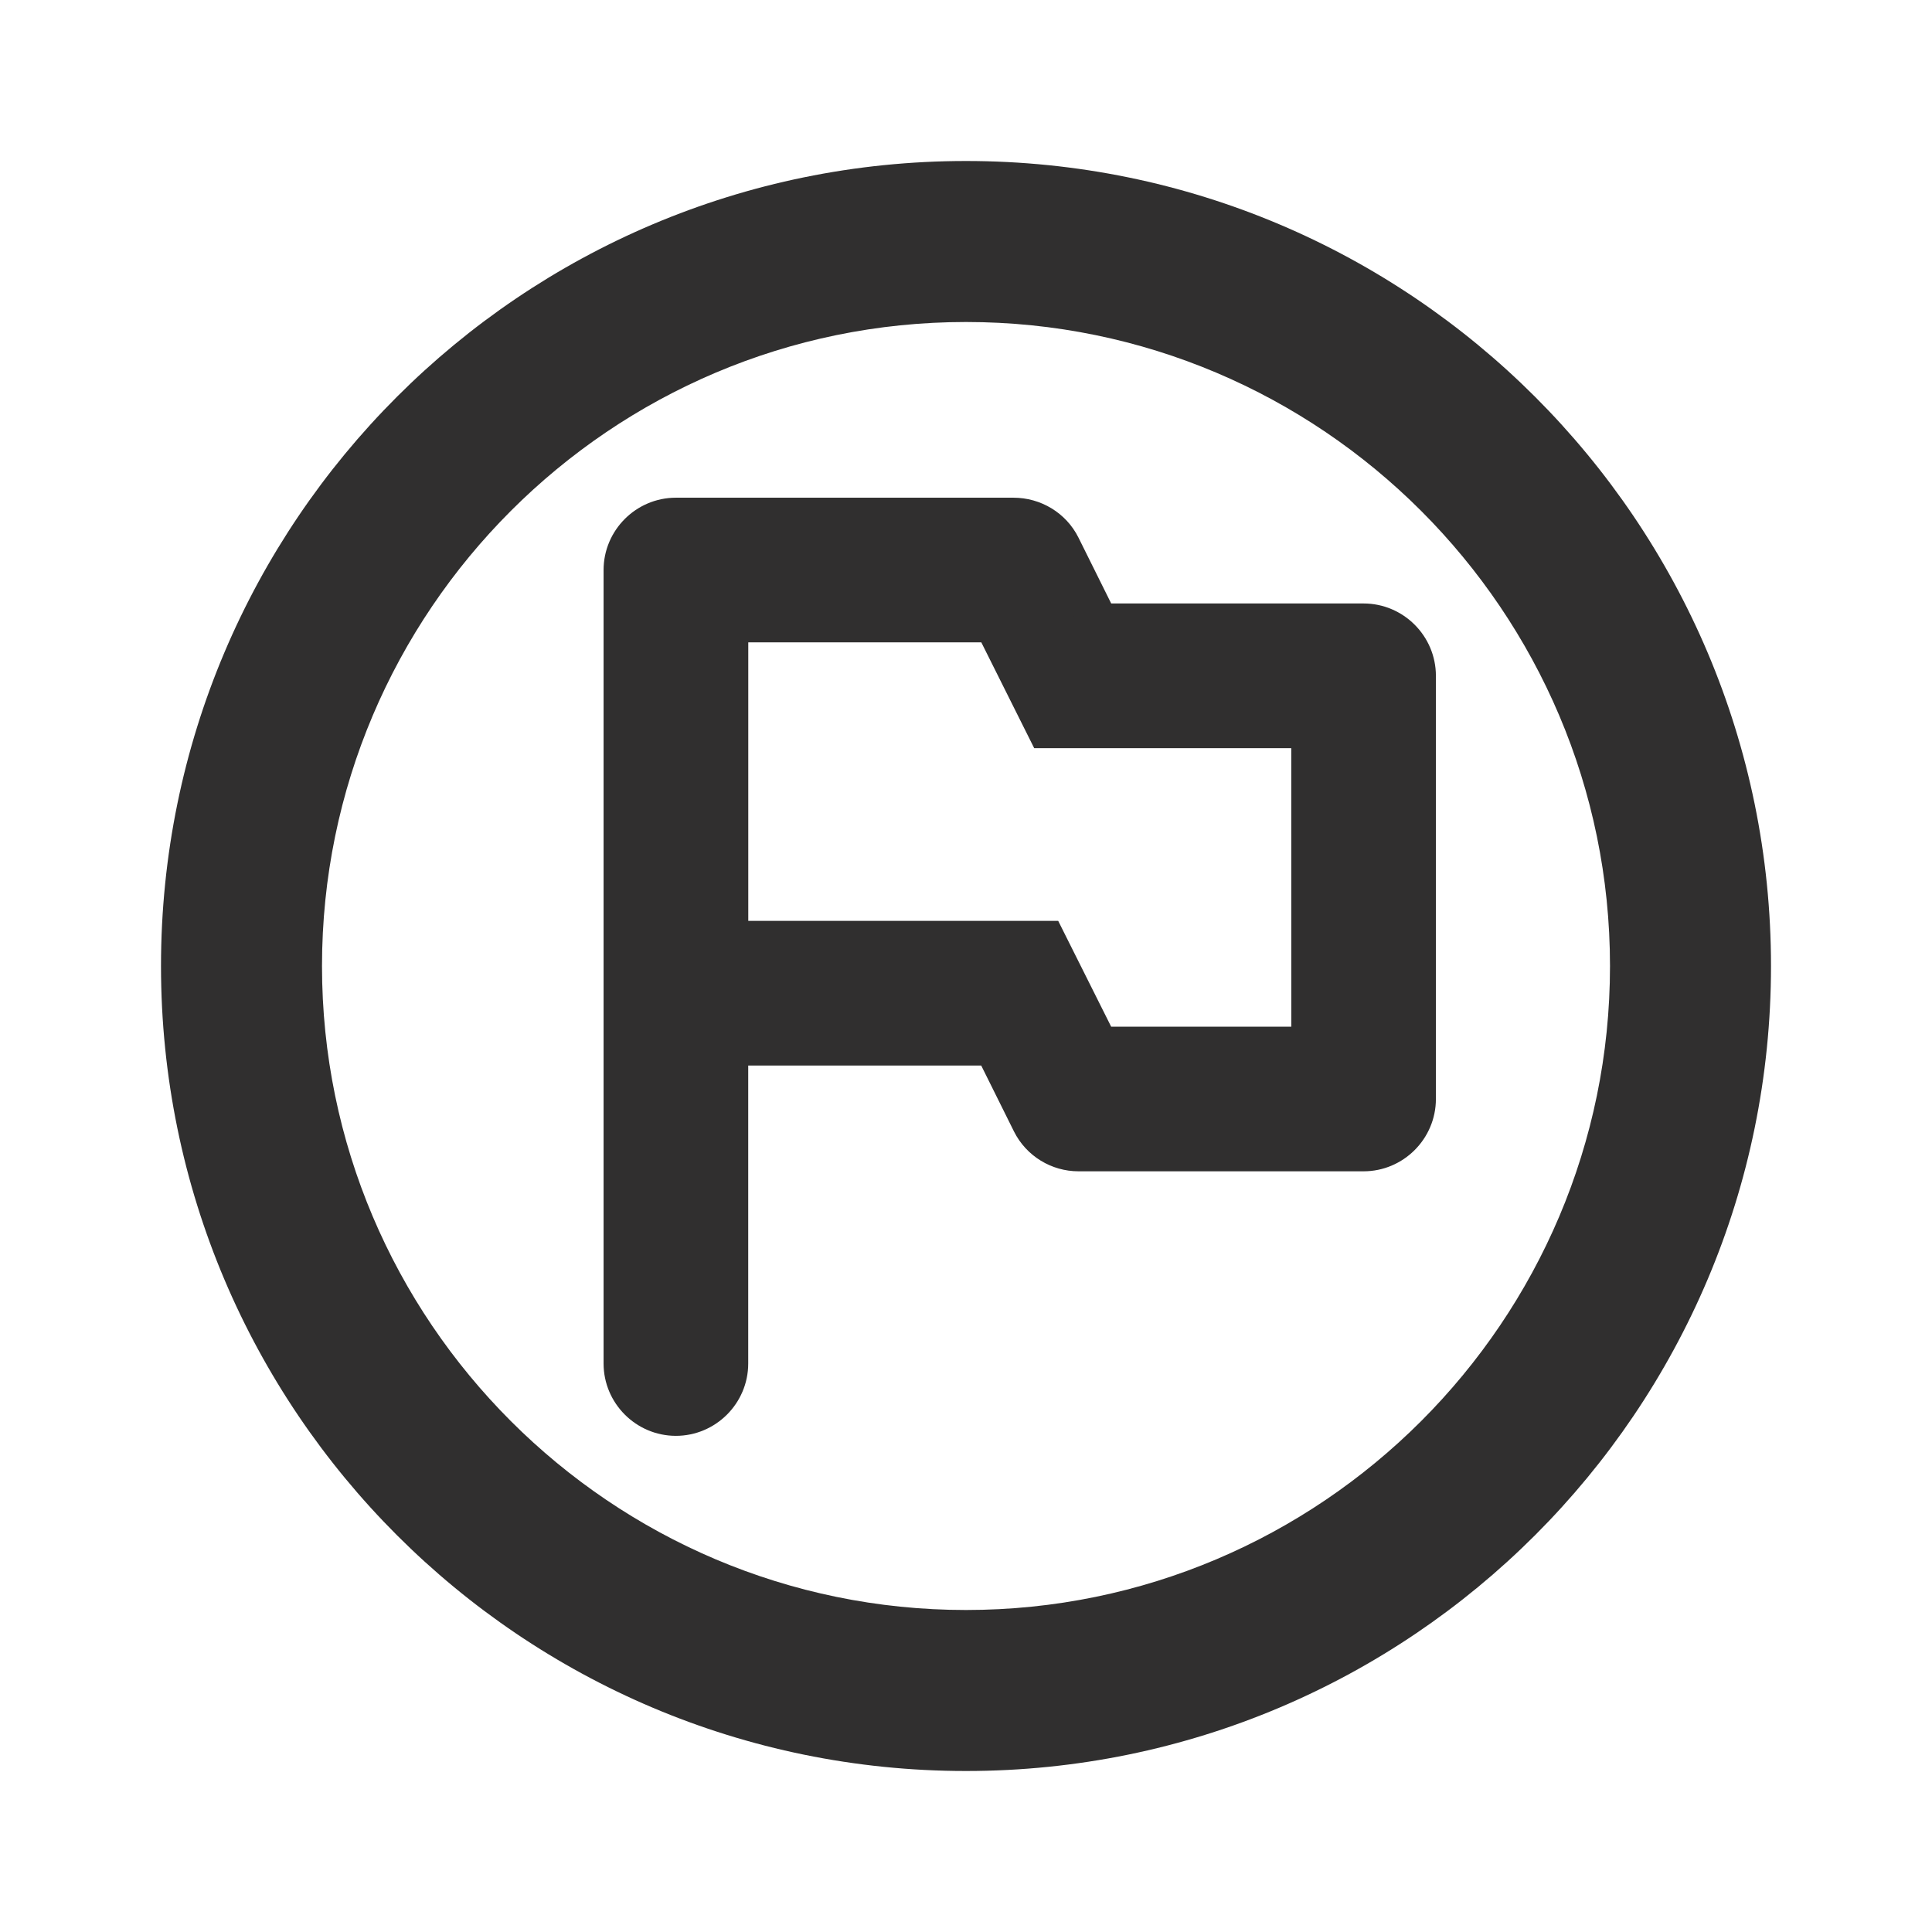
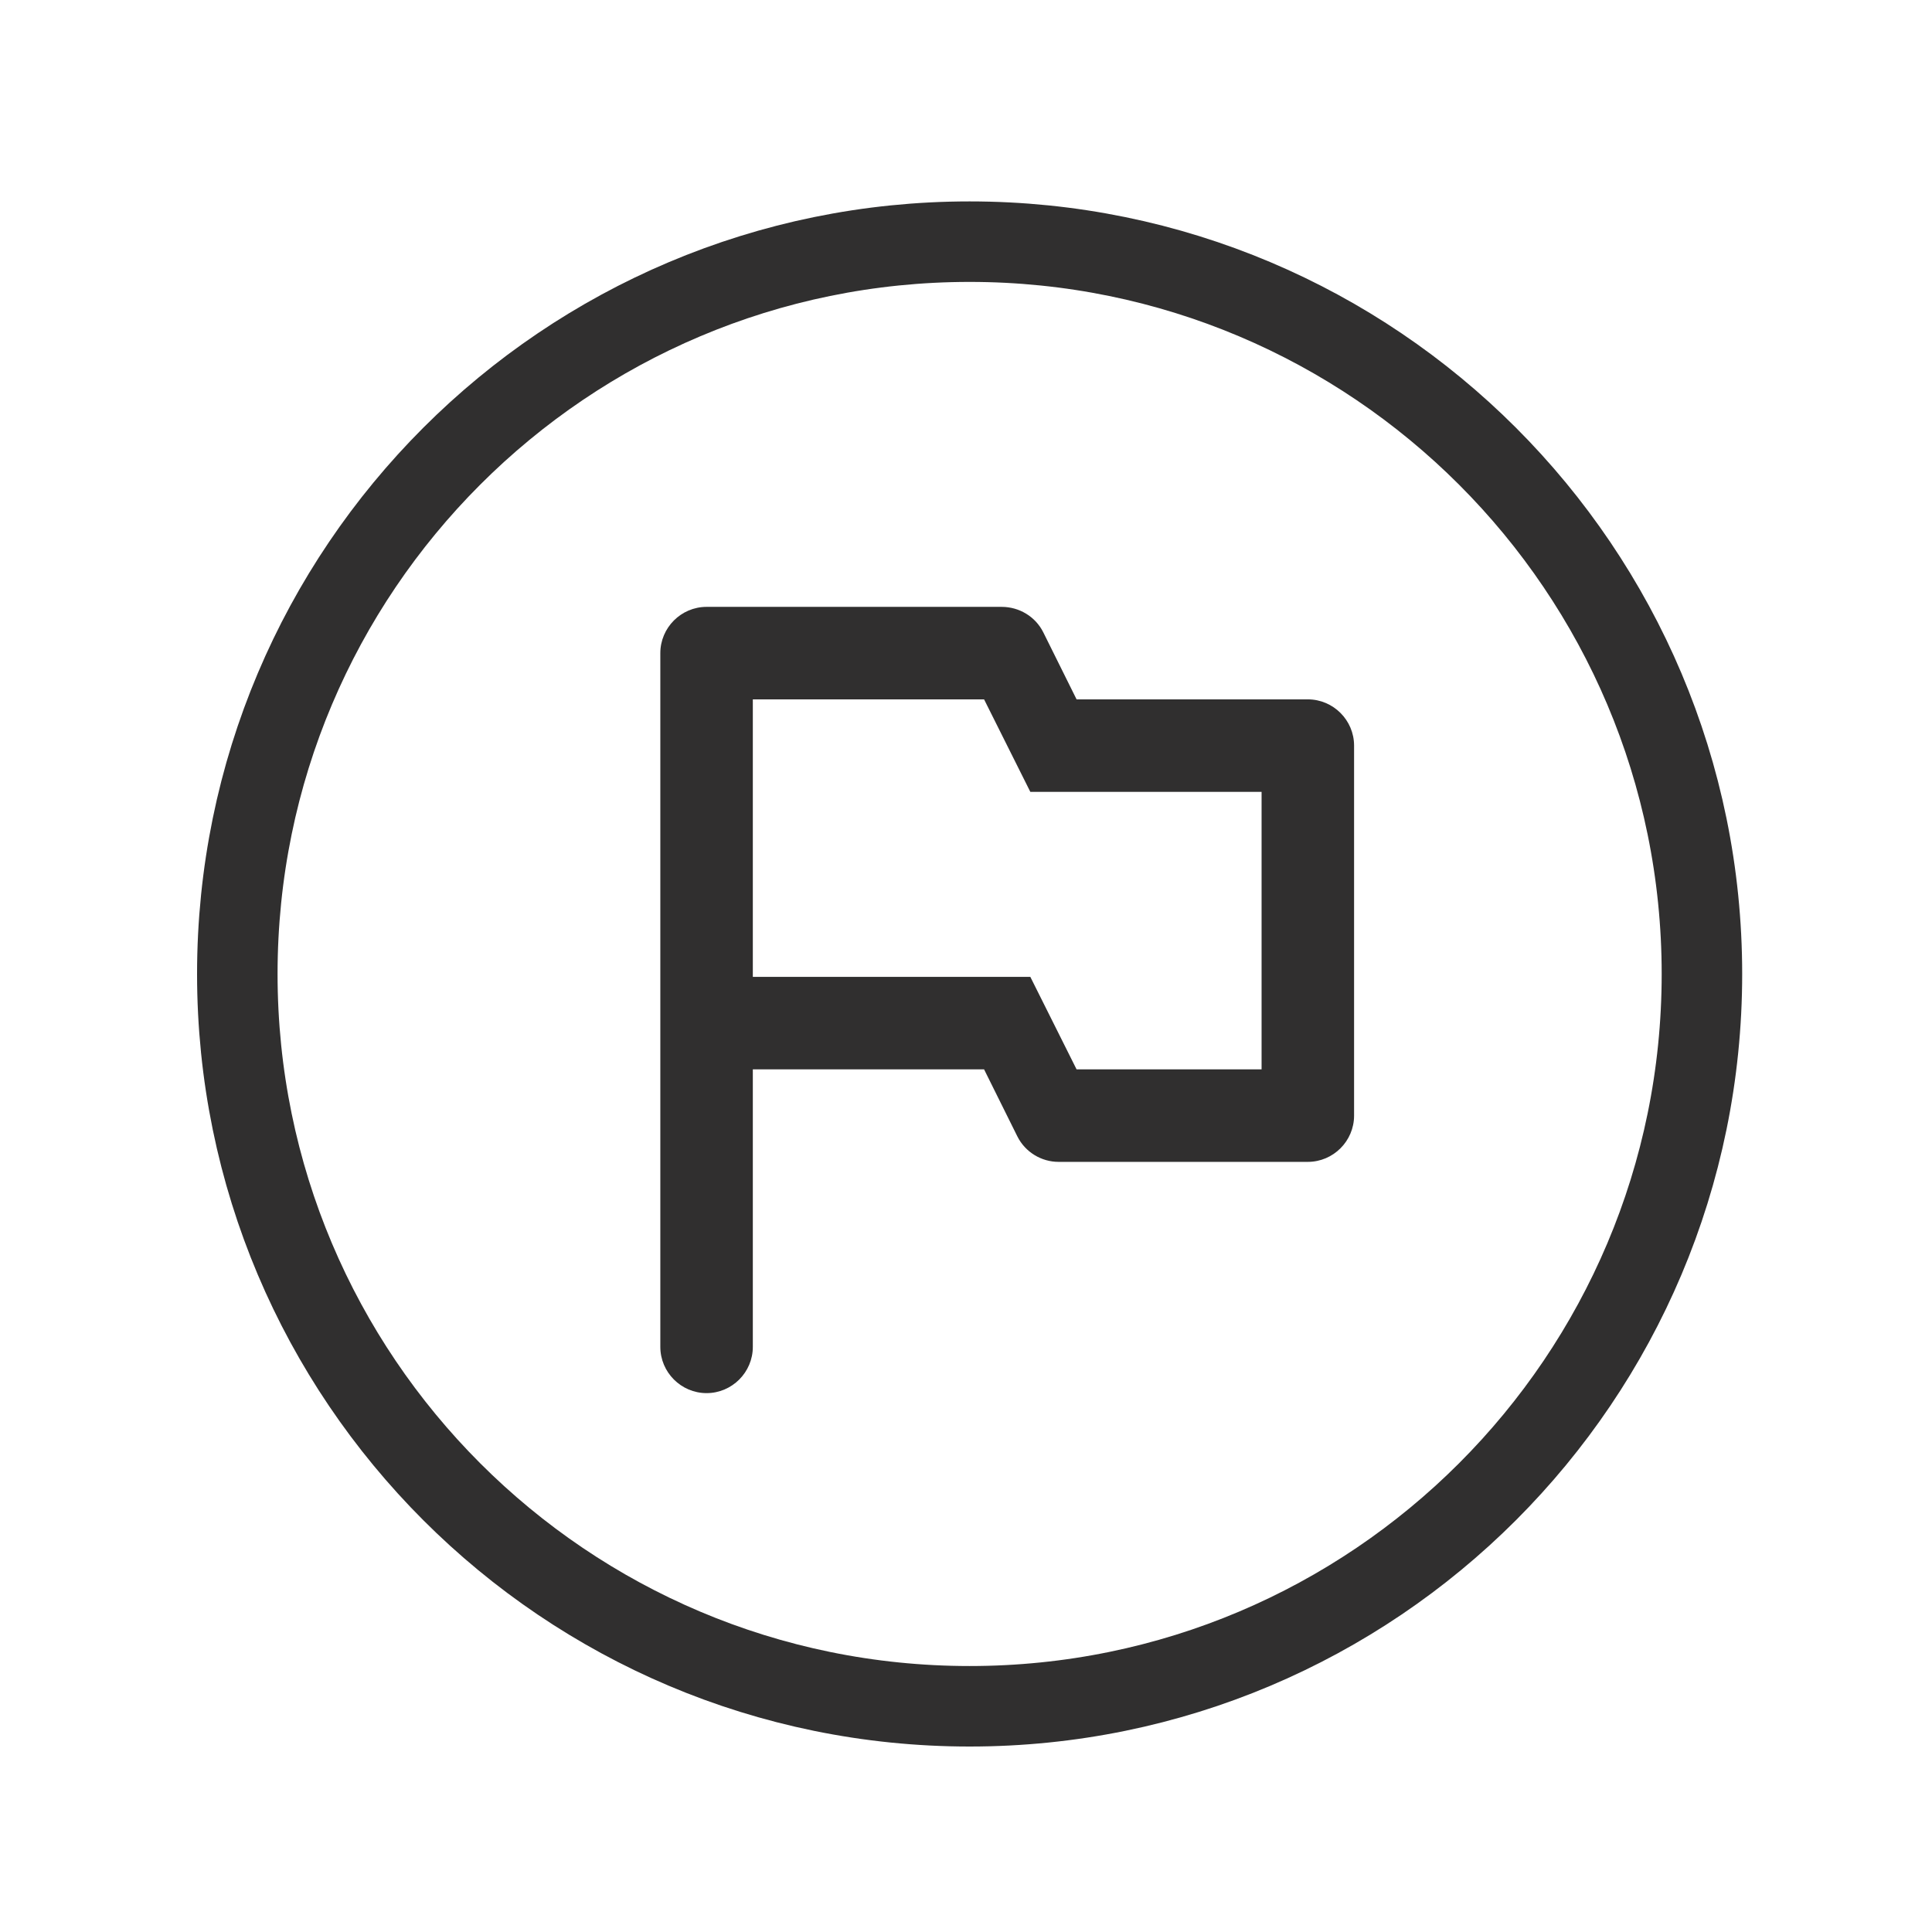
- <svg xmlns="http://www.w3.org/2000/svg" enable-background="new 0 0 24 24" height="24px" viewBox="0 0 24 24" width="24px" fill="#302f2f" version="1.1" id="svg14">
+ <svg xmlns="http://www.w3.org/2000/svg" id="svg14" version="1.1" fill="#302f2f" width="24px" viewBox="0 0 24 24" height="24px" enable-background="new 0 0 24 24">
  <defs id="defs18" />
-   <g id="g4" style="display:inline">
-     <rect height="24" width="24" id="rect2" x="0" y="0" style="display:inline;fill:none" />
-   </g>
-   <g id="g12">
-     <g id="g10">
-       <path d="M 12,2 C 6.48,2 2,6.48 2,12 2,17.52 6.48,22 12,22 17.52,22 22,17.52 22,12 22,6.48 17.52,2 12,2 Z m 0,18 C 7.59,20 4,16.41 4,12 4,7.59 7.59,4 12,4 c 4.41,0 8,3.59 8,8 0,4.41 -3.59,8 -8,8 z" id="path6" style="display:inline" />
-       <g style="fill:#302f2f" id="g841" transform="matrix(0.6800847,0,0,0.6800847,4.372882,3.711864)">
-         <path id="path827" d="M 0,0 H 24 V 24 H 0 Z" style="fill:none" />
-         <path id="path829" d="M 13.647,5.92 12.951,4.519 C 12.787,4.191 12.449,3.988 12.081,3.988 H 5.916 c -0.531,0 -0.966,0.435 -0.966,0.966 V 19.448 c 0,0.531 0.435,0.966 0.966,0.966 0.531,0 0.966,-0.435 0.966,-0.966 v -5.798 h 4.831 l 0.696,1.401 c 0.164,0.329 0.502,0.531 0.86,0.531 h 5.208 c 0.531,0 0.966,-0.435 0.966,-0.966 V 6.886 c 0,-0.531 -0.435,-0.966 -0.966,-0.966 z m 3.865,7.73 H 13.647 L 12.68,11.718 H 6.883 V 5.92 H 11.714 L 12.68,7.853 h 4.831 z" style="display:inline;stroke:#302f2f;stroke-width:0.71;stroke-miterlimit:4;stroke-dasharray:none;stroke-opacity:1" />
-       </g>
-     </g>
+   <circle r="9.097" cy="12.099" cx="12.045" id="path830" style="opacity:1;fill:none;fill-opacity:1;fill-rule:nonzero;stroke:#302f2f;stroke-width:1;stroke-linecap:round;stroke-miterlimit:4;stroke-dasharray:none;stroke-dashoffset:0;stroke-opacity:1" />
+   <g transform="matrix(0.5745374,0,0,0.5745374,5.330109,5.240539)" id="g974" style="fill:#302f2f">
+     <path style="fill:none" d="M 0,0 H 24 V 24 H 0 Z" id="path960" />
+     <path d="M 14,6 13.28,4.55 C 13.11,4.21 12.76,4 12.38,4 H 6 C 5.45,4 5,4.45 5,5 v 15 c 0,0.55 0.45,1 1,1 0.55,0 1,-0.45 1,-1 v -6 h 5 l 0.72,1.45 C 12.89,15.79 13.24,16 13.61,16 H 19 c 0.55,0 1,-0.45 1,-1 V 7 C 20,6.45 19.55,6 19,6 Z m 4,8 H 14 L 13,12 H 7 V 6 h 5 l 1,2 h 5 z" id="path962" />
  </g>
</svg>
